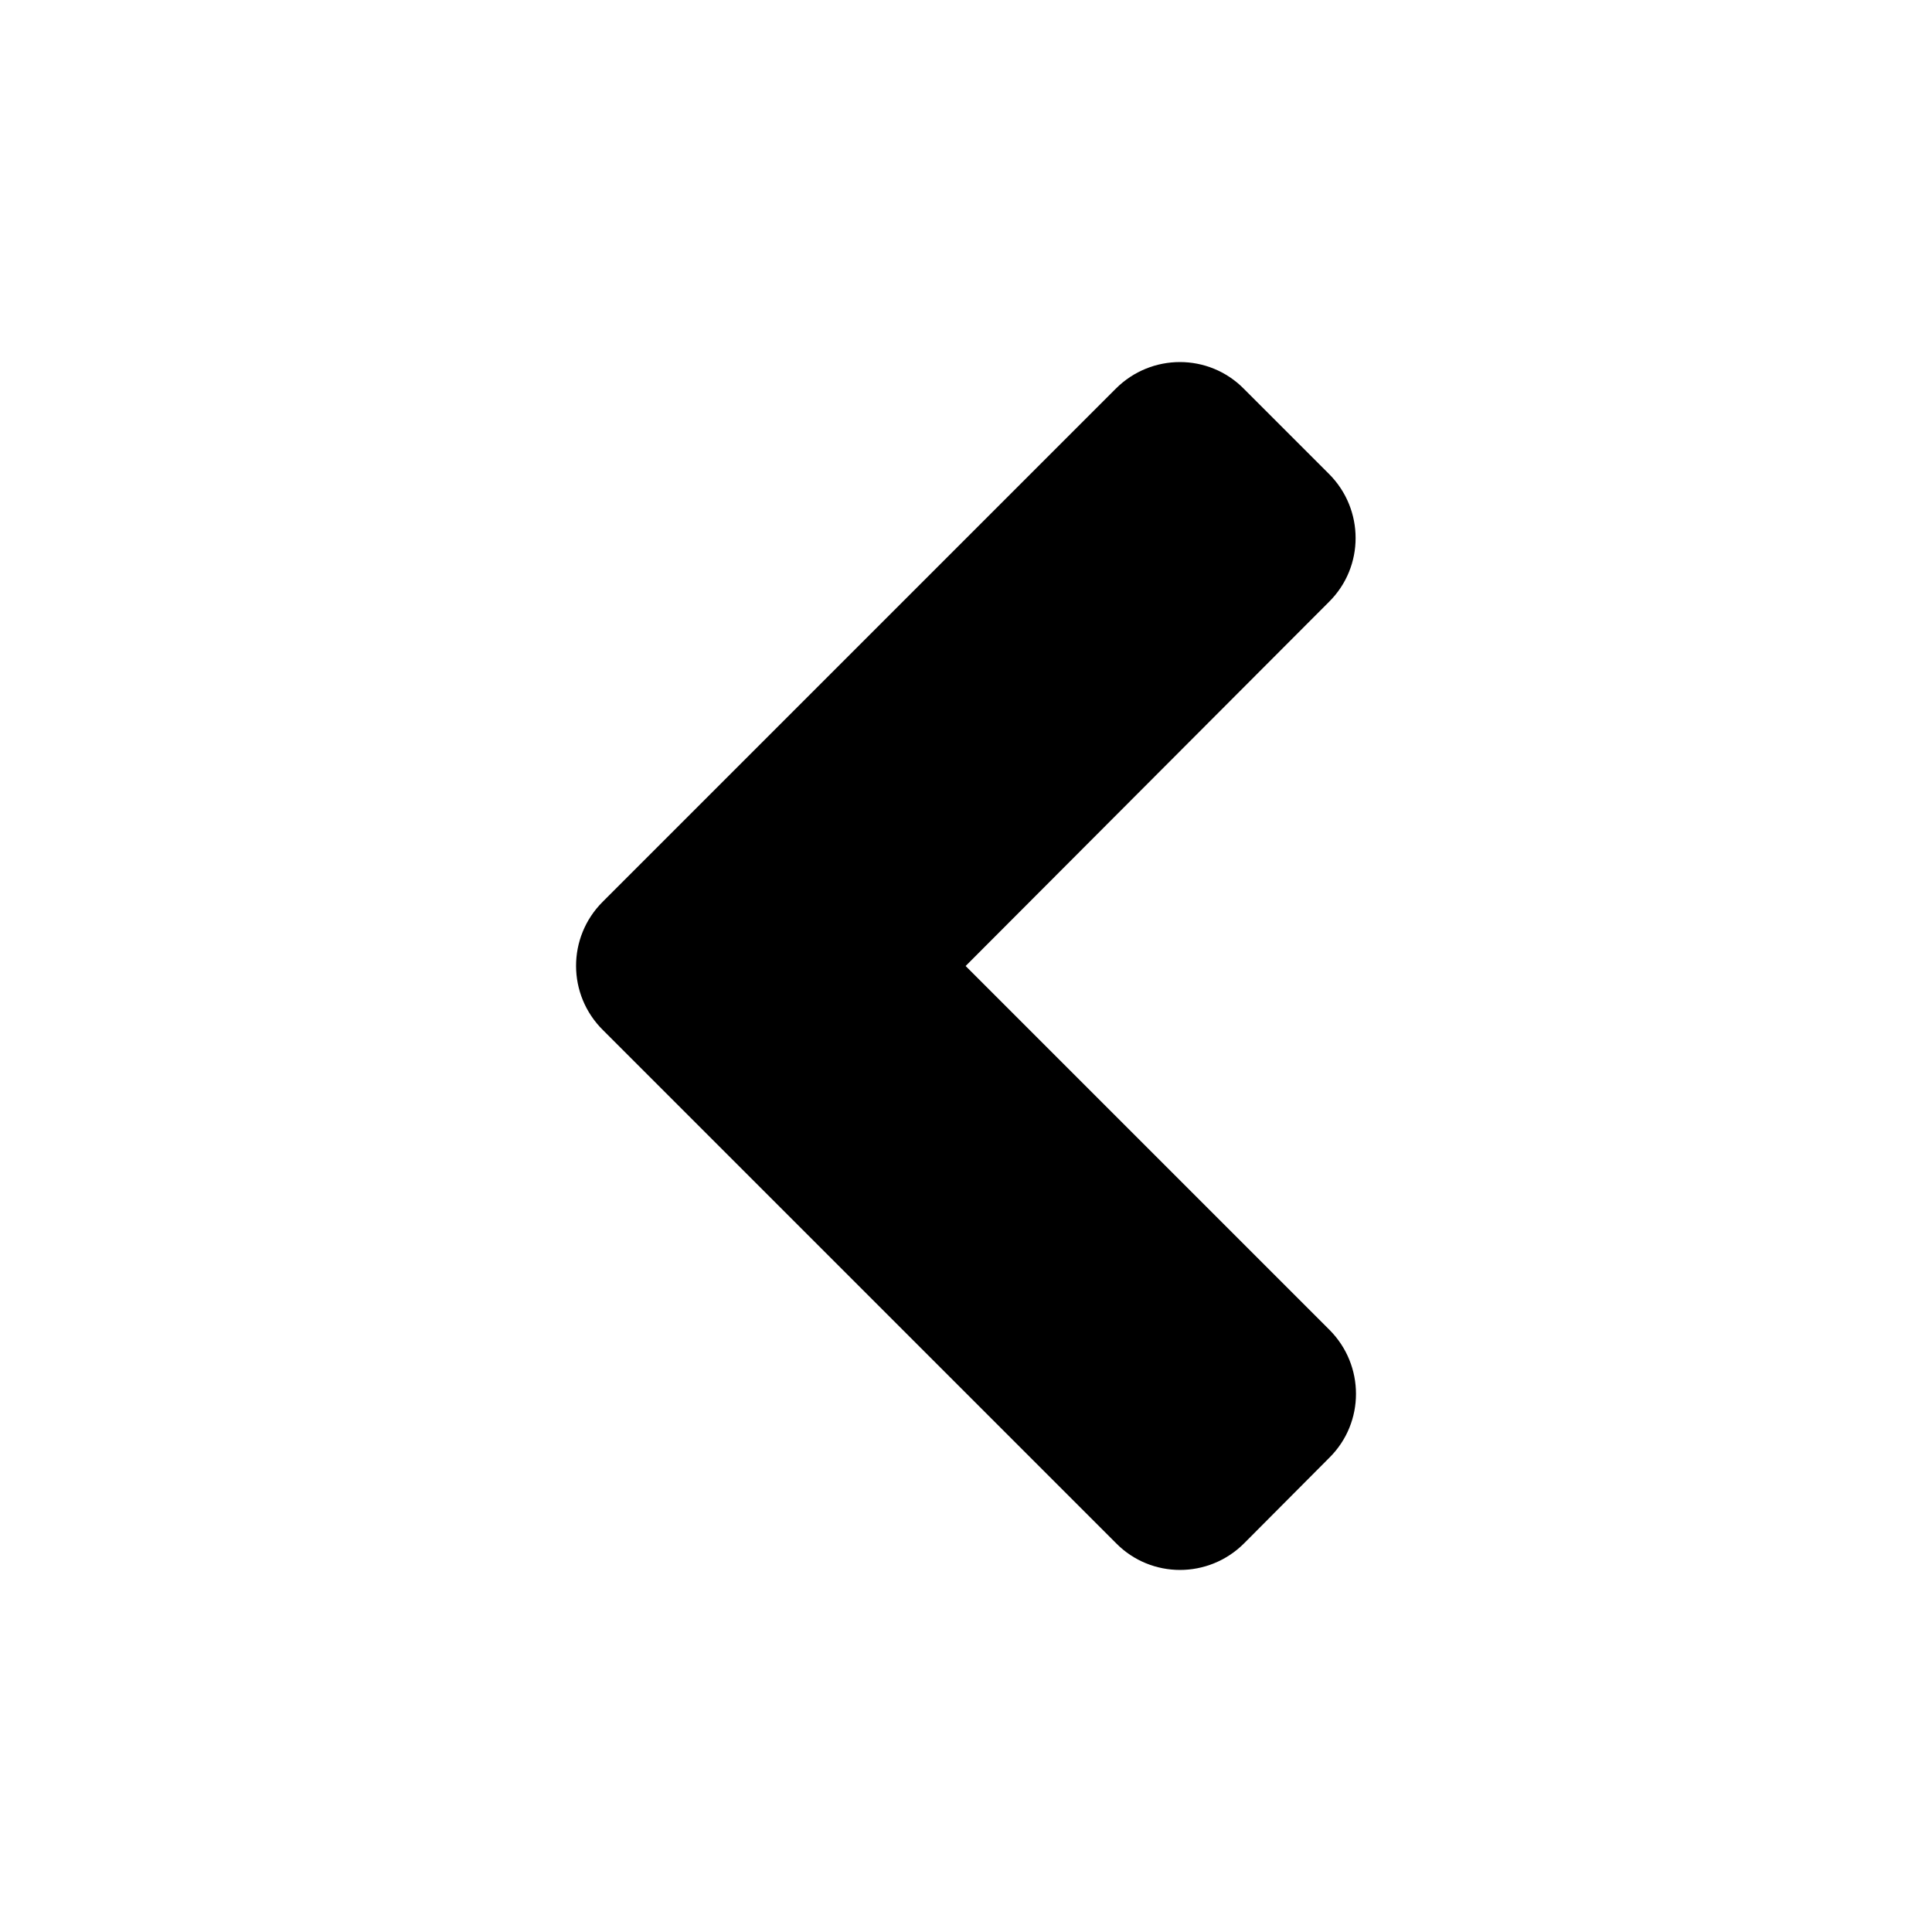
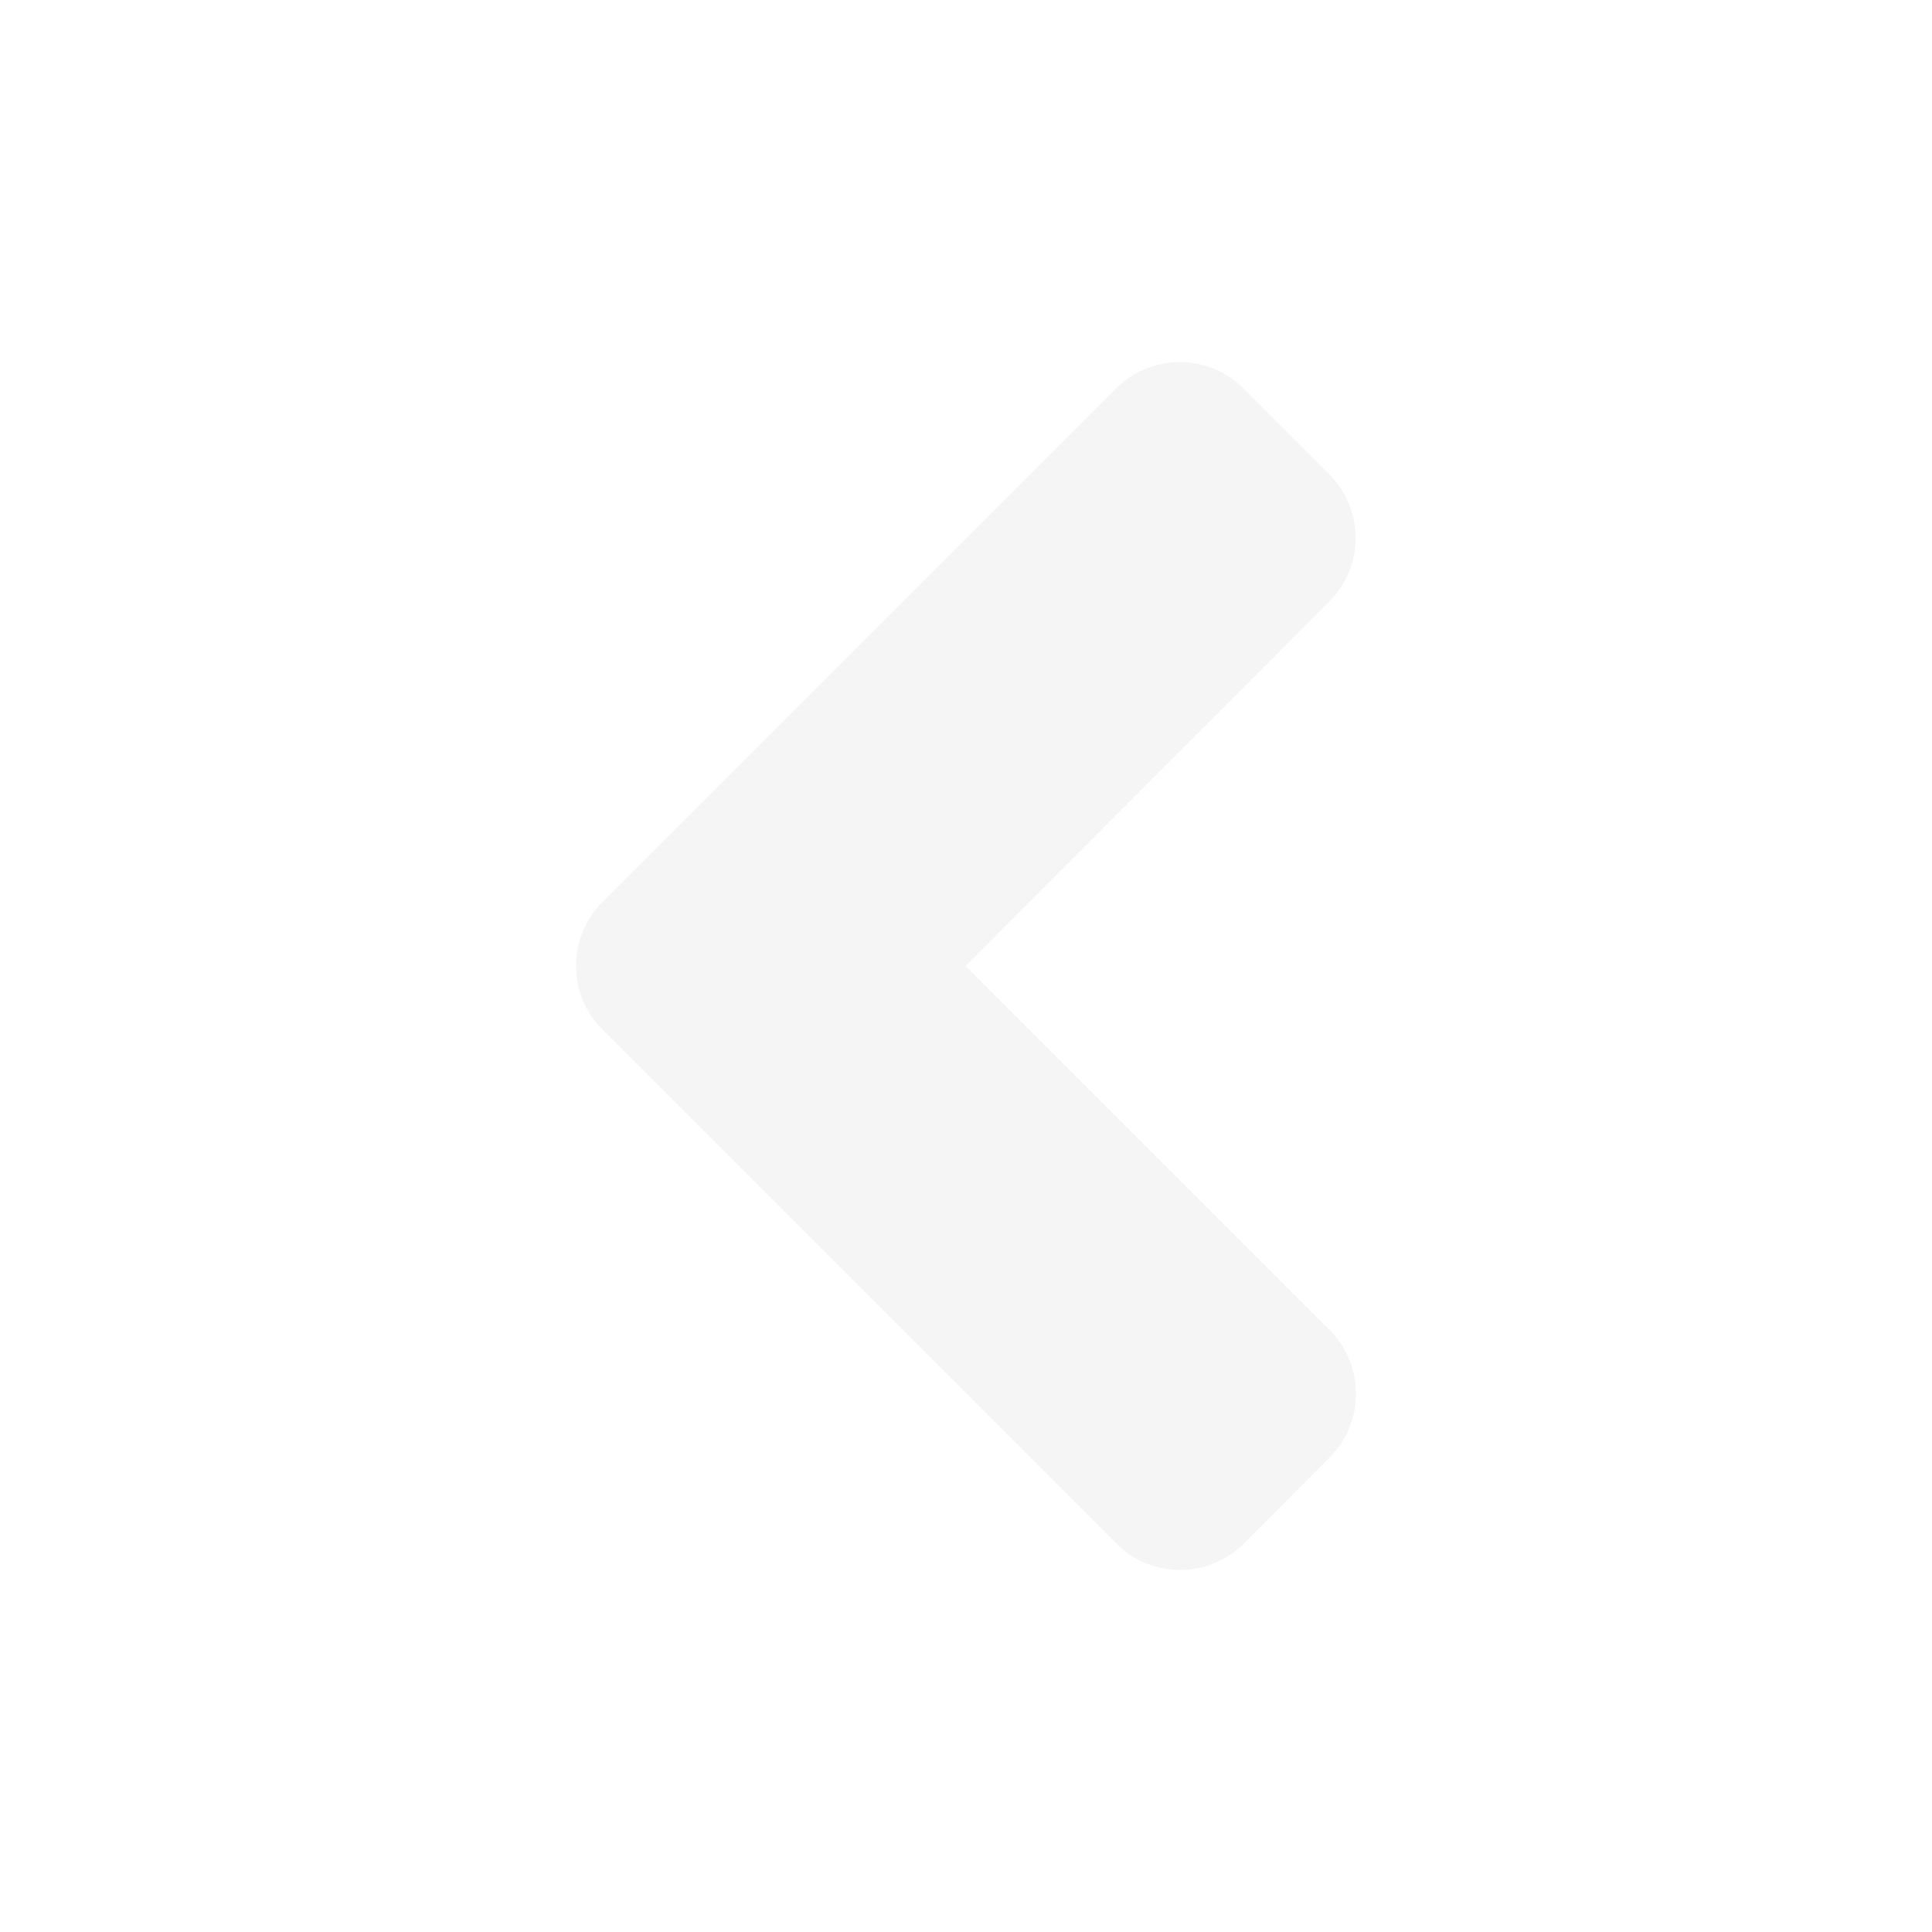
- <svg xmlns="http://www.w3.org/2000/svg" fill="#000000" width="800px" height="800px" viewBox="-128 0 512 512">
+ <svg xmlns="http://www.w3.org/2000/svg" fill="#f5f5f5" width="800px" height="800px" viewBox="-128 0 512 512">
  <path d="M31.7 239l136-136c9.4-9.4 24.6-9.4 33.9 0l22.6 22.6c9.4 9.4 9.4 24.6 0 33.9L127.9 256l96.4 96.4c9.4 9.4 9.4 24.6 0 33.9L201.7 409c-9.4 9.4-24.6 9.4-33.9 0l-136-136c-9.5-9.4-9.5-24.6-.1-34z" />
</svg>
